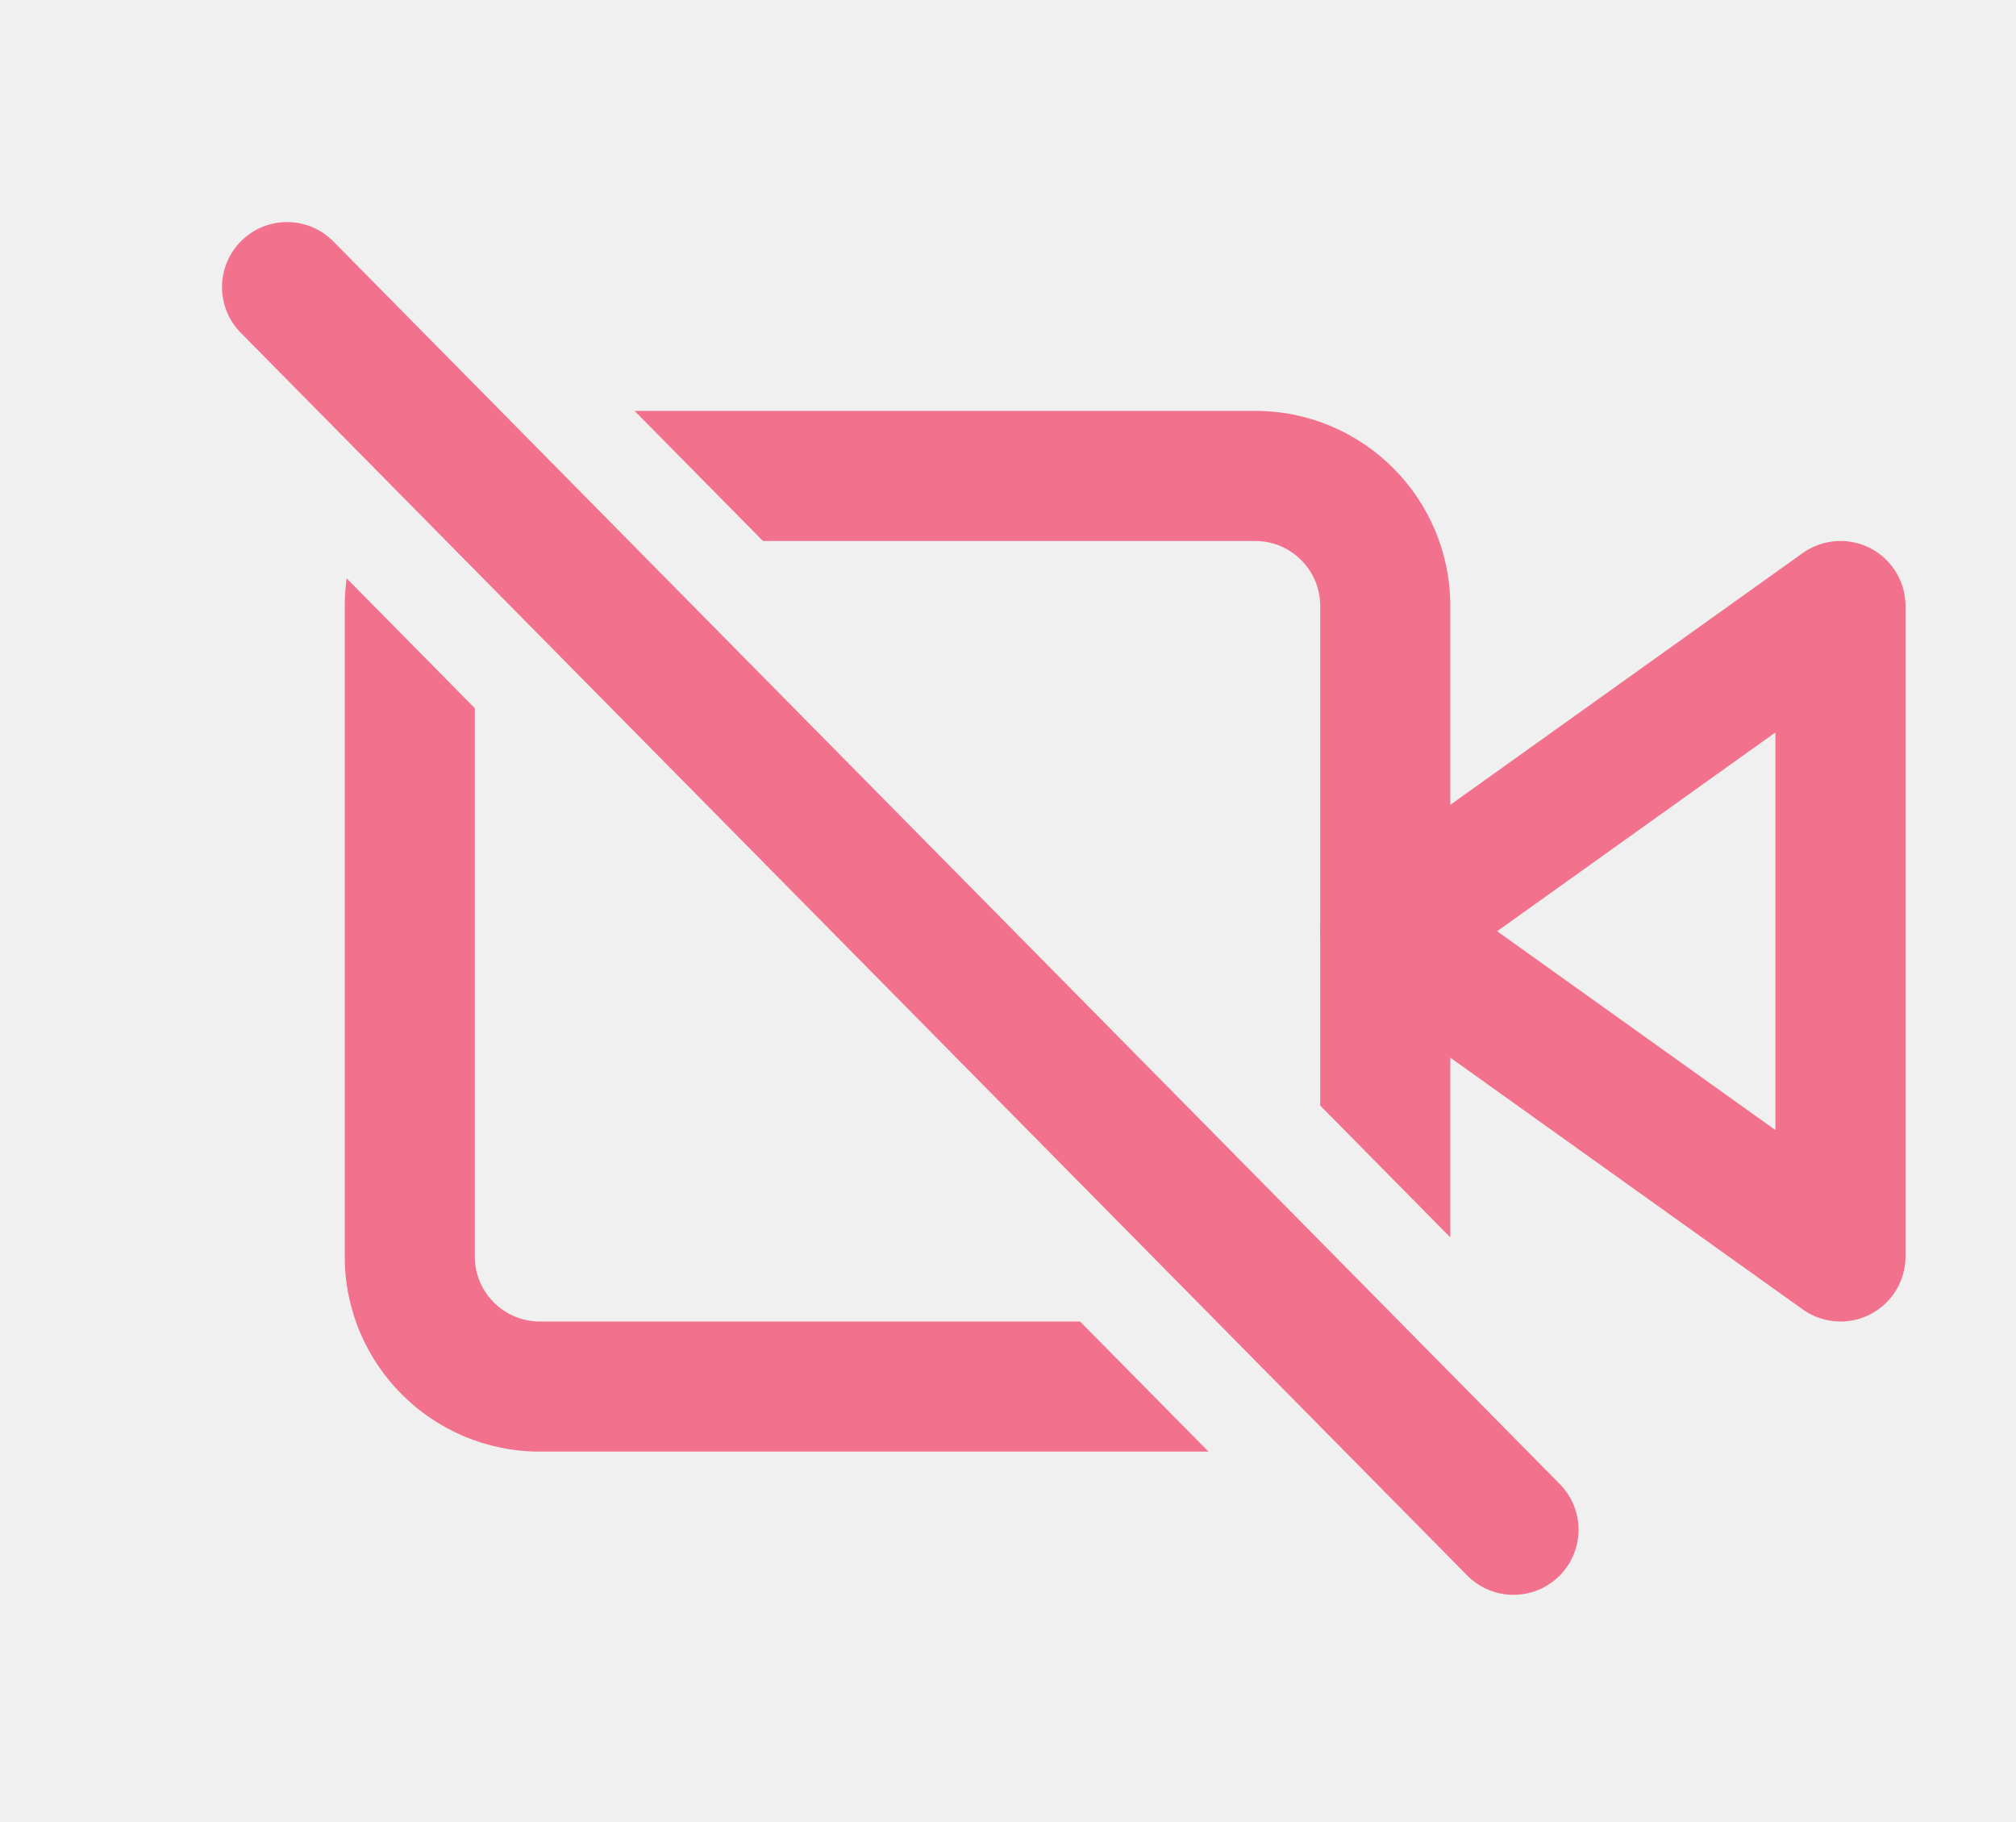
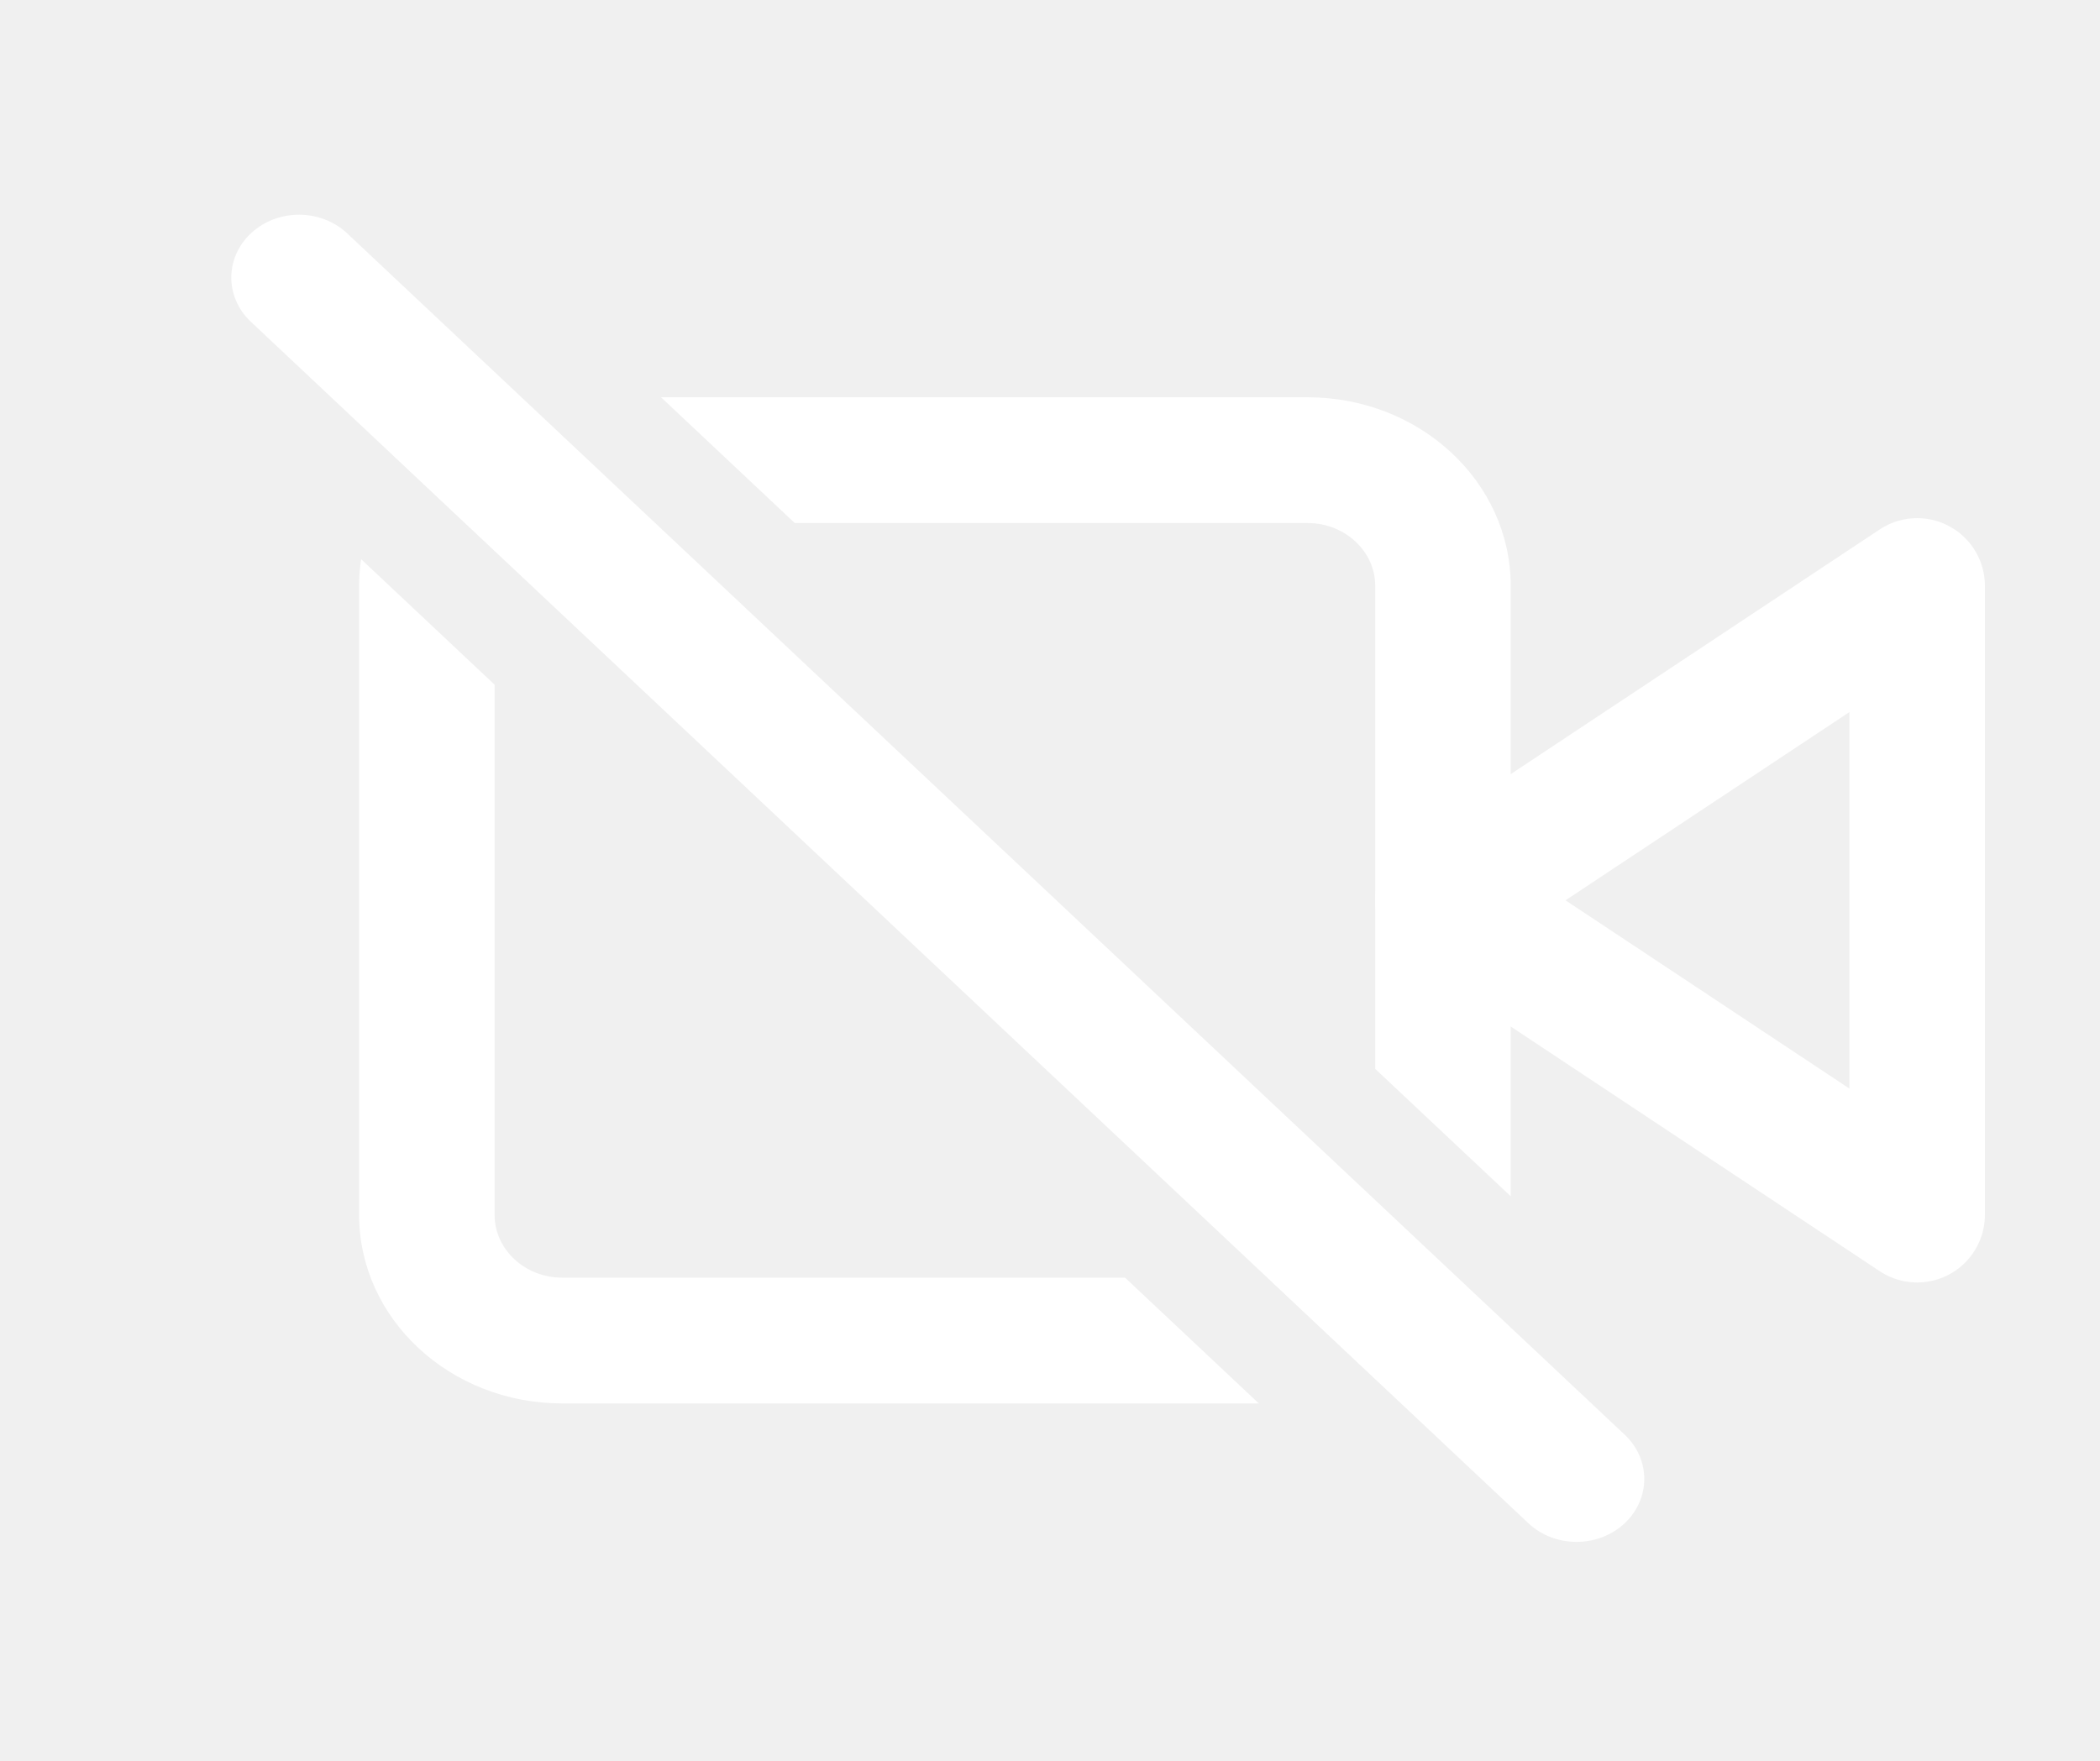
- <svg xmlns="http://www.w3.org/2000/svg" width="31" height="28" viewBox="0 0 31 28" fill="none">
-   <path d="M28.301 9.317L21.301 14.317L28.301 19.317V9.317Z" stroke="#F2718D" stroke-width="2" stroke-linecap="round" stroke-linejoin="round" />
-   <rect x="3" y="4.405" width="2" height="28.845" rx="1" transform="rotate(-44.6291 3 4.40503)" fill="#F2718D" />
-   <path fill-rule="evenodd" clip-rule="evenodd" d="M5.331 8.892C5.311 9.031 5.301 9.173 5.301 9.317V19.317C5.301 20.974 6.644 22.317 8.301 22.317H18.583L16.608 20.317H8.301C7.748 20.317 7.301 19.869 7.301 19.317V10.888L5.331 8.892ZM18.716 20.317L20.461 22.084C21.082 21.824 21.597 21.36 21.923 20.776L20.301 19.132V19.317C20.301 19.869 19.853 20.317 19.301 20.317H18.716ZM7.41 8.863L5.98 7.415C6.411 6.89 7.017 6.514 7.708 6.375L9.625 8.317H8.301C7.912 8.317 7.575 8.539 7.41 8.863ZM20.301 9.317V16.997L22.301 19.023V9.317C22.301 7.66 20.958 6.317 19.301 6.317H9.758L11.732 8.317H19.301C19.853 8.317 20.301 8.765 20.301 9.317Z" fill="#F2718D" />
+ <svg xmlns="http://www.w3.org/2000/svg" width="31" height="26" viewBox="0 0 31 26" fill="none">
+   <path d="M28.301 8.651L21.301 13.294L28.301 17.937V8.651Z" stroke="white" stroke-width="2" stroke-linecap="round" stroke-linejoin="round" />
+   <path d="M5.126 3.447C4.738 3.082 4.105 3.078 3.712 3.438C3.319 3.798 3.315 4.386 3.703 4.751L22.561 22.491C22.949 22.856 23.582 22.86 23.975 22.5C24.368 22.139 24.372 21.551 23.985 21.186L5.126 3.447Z" fill="white" />
+   <path fill-rule="evenodd" clip-rule="evenodd" d="M5.331 8.257C5.311 8.386 5.301 8.518 5.301 8.651V17.937C5.301 19.476 6.644 20.723 8.301 20.723H18.583L16.608 18.866H8.301C7.748 18.866 7.301 18.45 7.301 17.937V10.11L5.331 8.257ZM18.716 18.866L20.461 20.507C21.082 20.265 21.597 19.834 21.923 19.291L20.301 17.766V17.937C20.301 18.45 19.853 18.866 19.301 18.866H18.716ZM7.41 8.23L5.98 6.886C6.411 6.398 7.017 6.049 7.708 5.92L9.625 7.723H8.301C7.912 7.723 7.575 7.929 7.41 8.23ZM20.301 8.651V15.783L22.301 17.664V8.651C22.301 7.113 20.958 5.866 19.301 5.866H9.758L11.732 7.723H19.301C19.853 7.723 20.301 8.139 20.301 8.651Z" fill="white" />
</svg>
